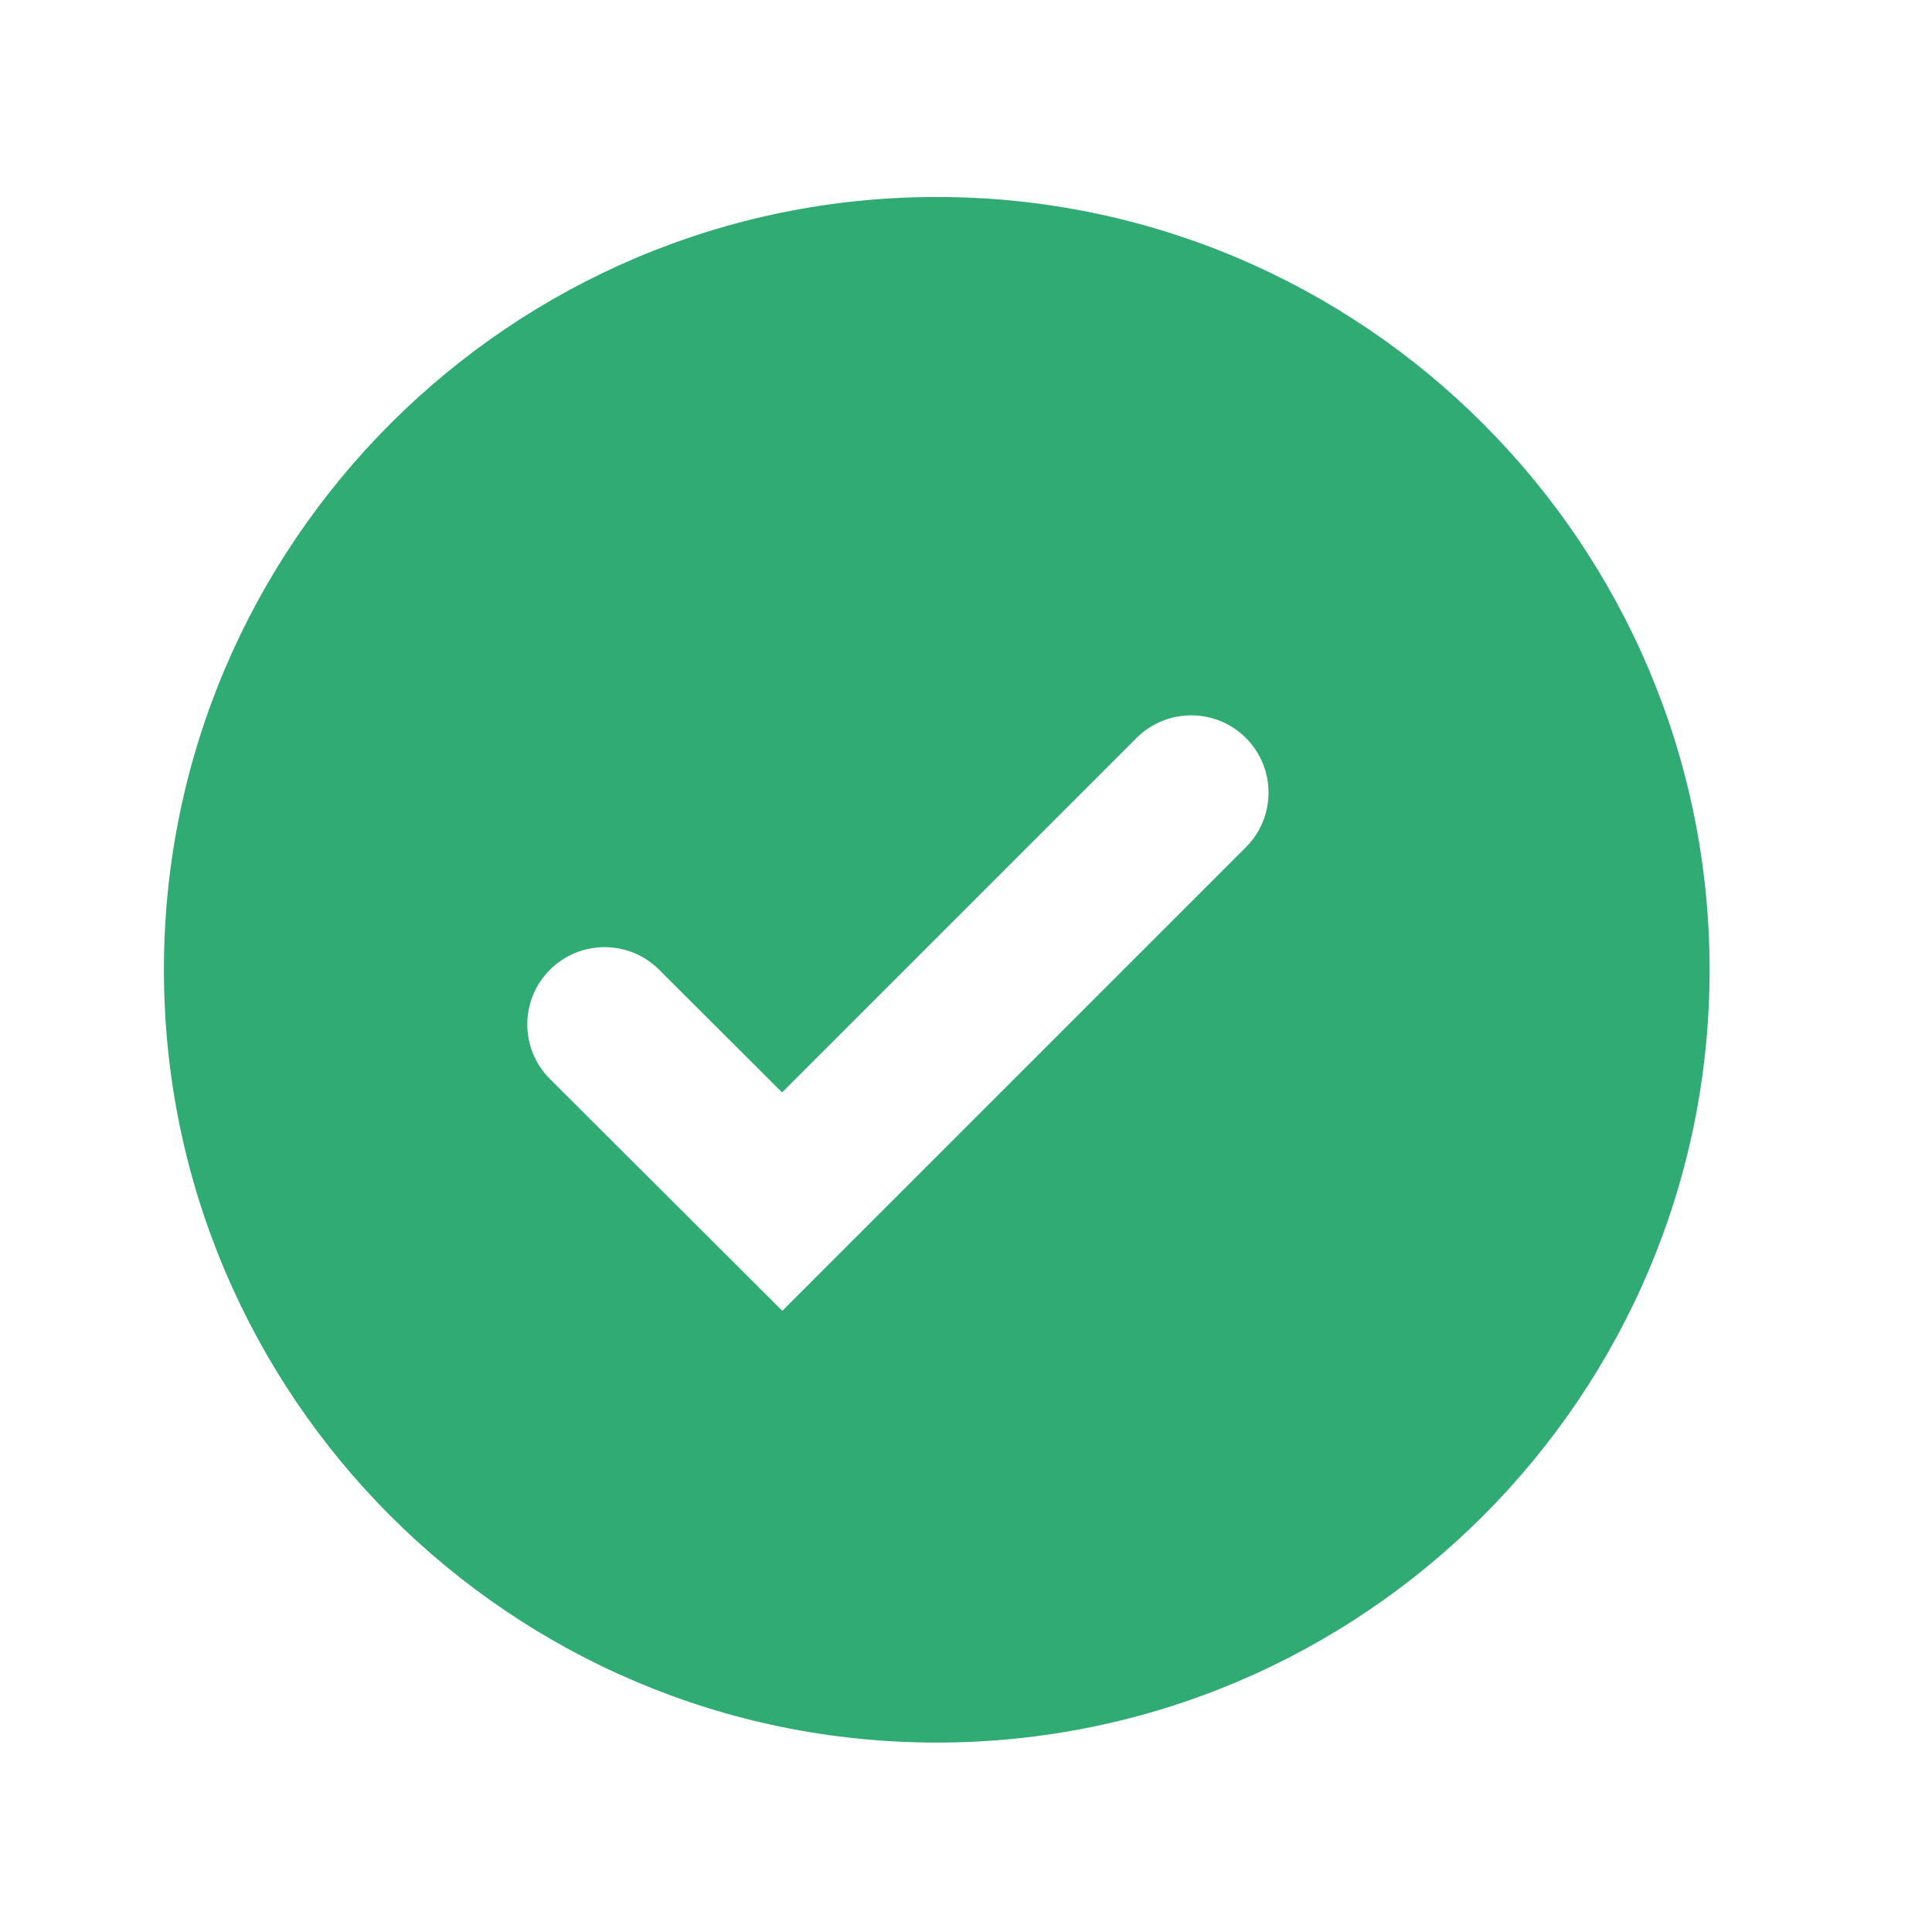
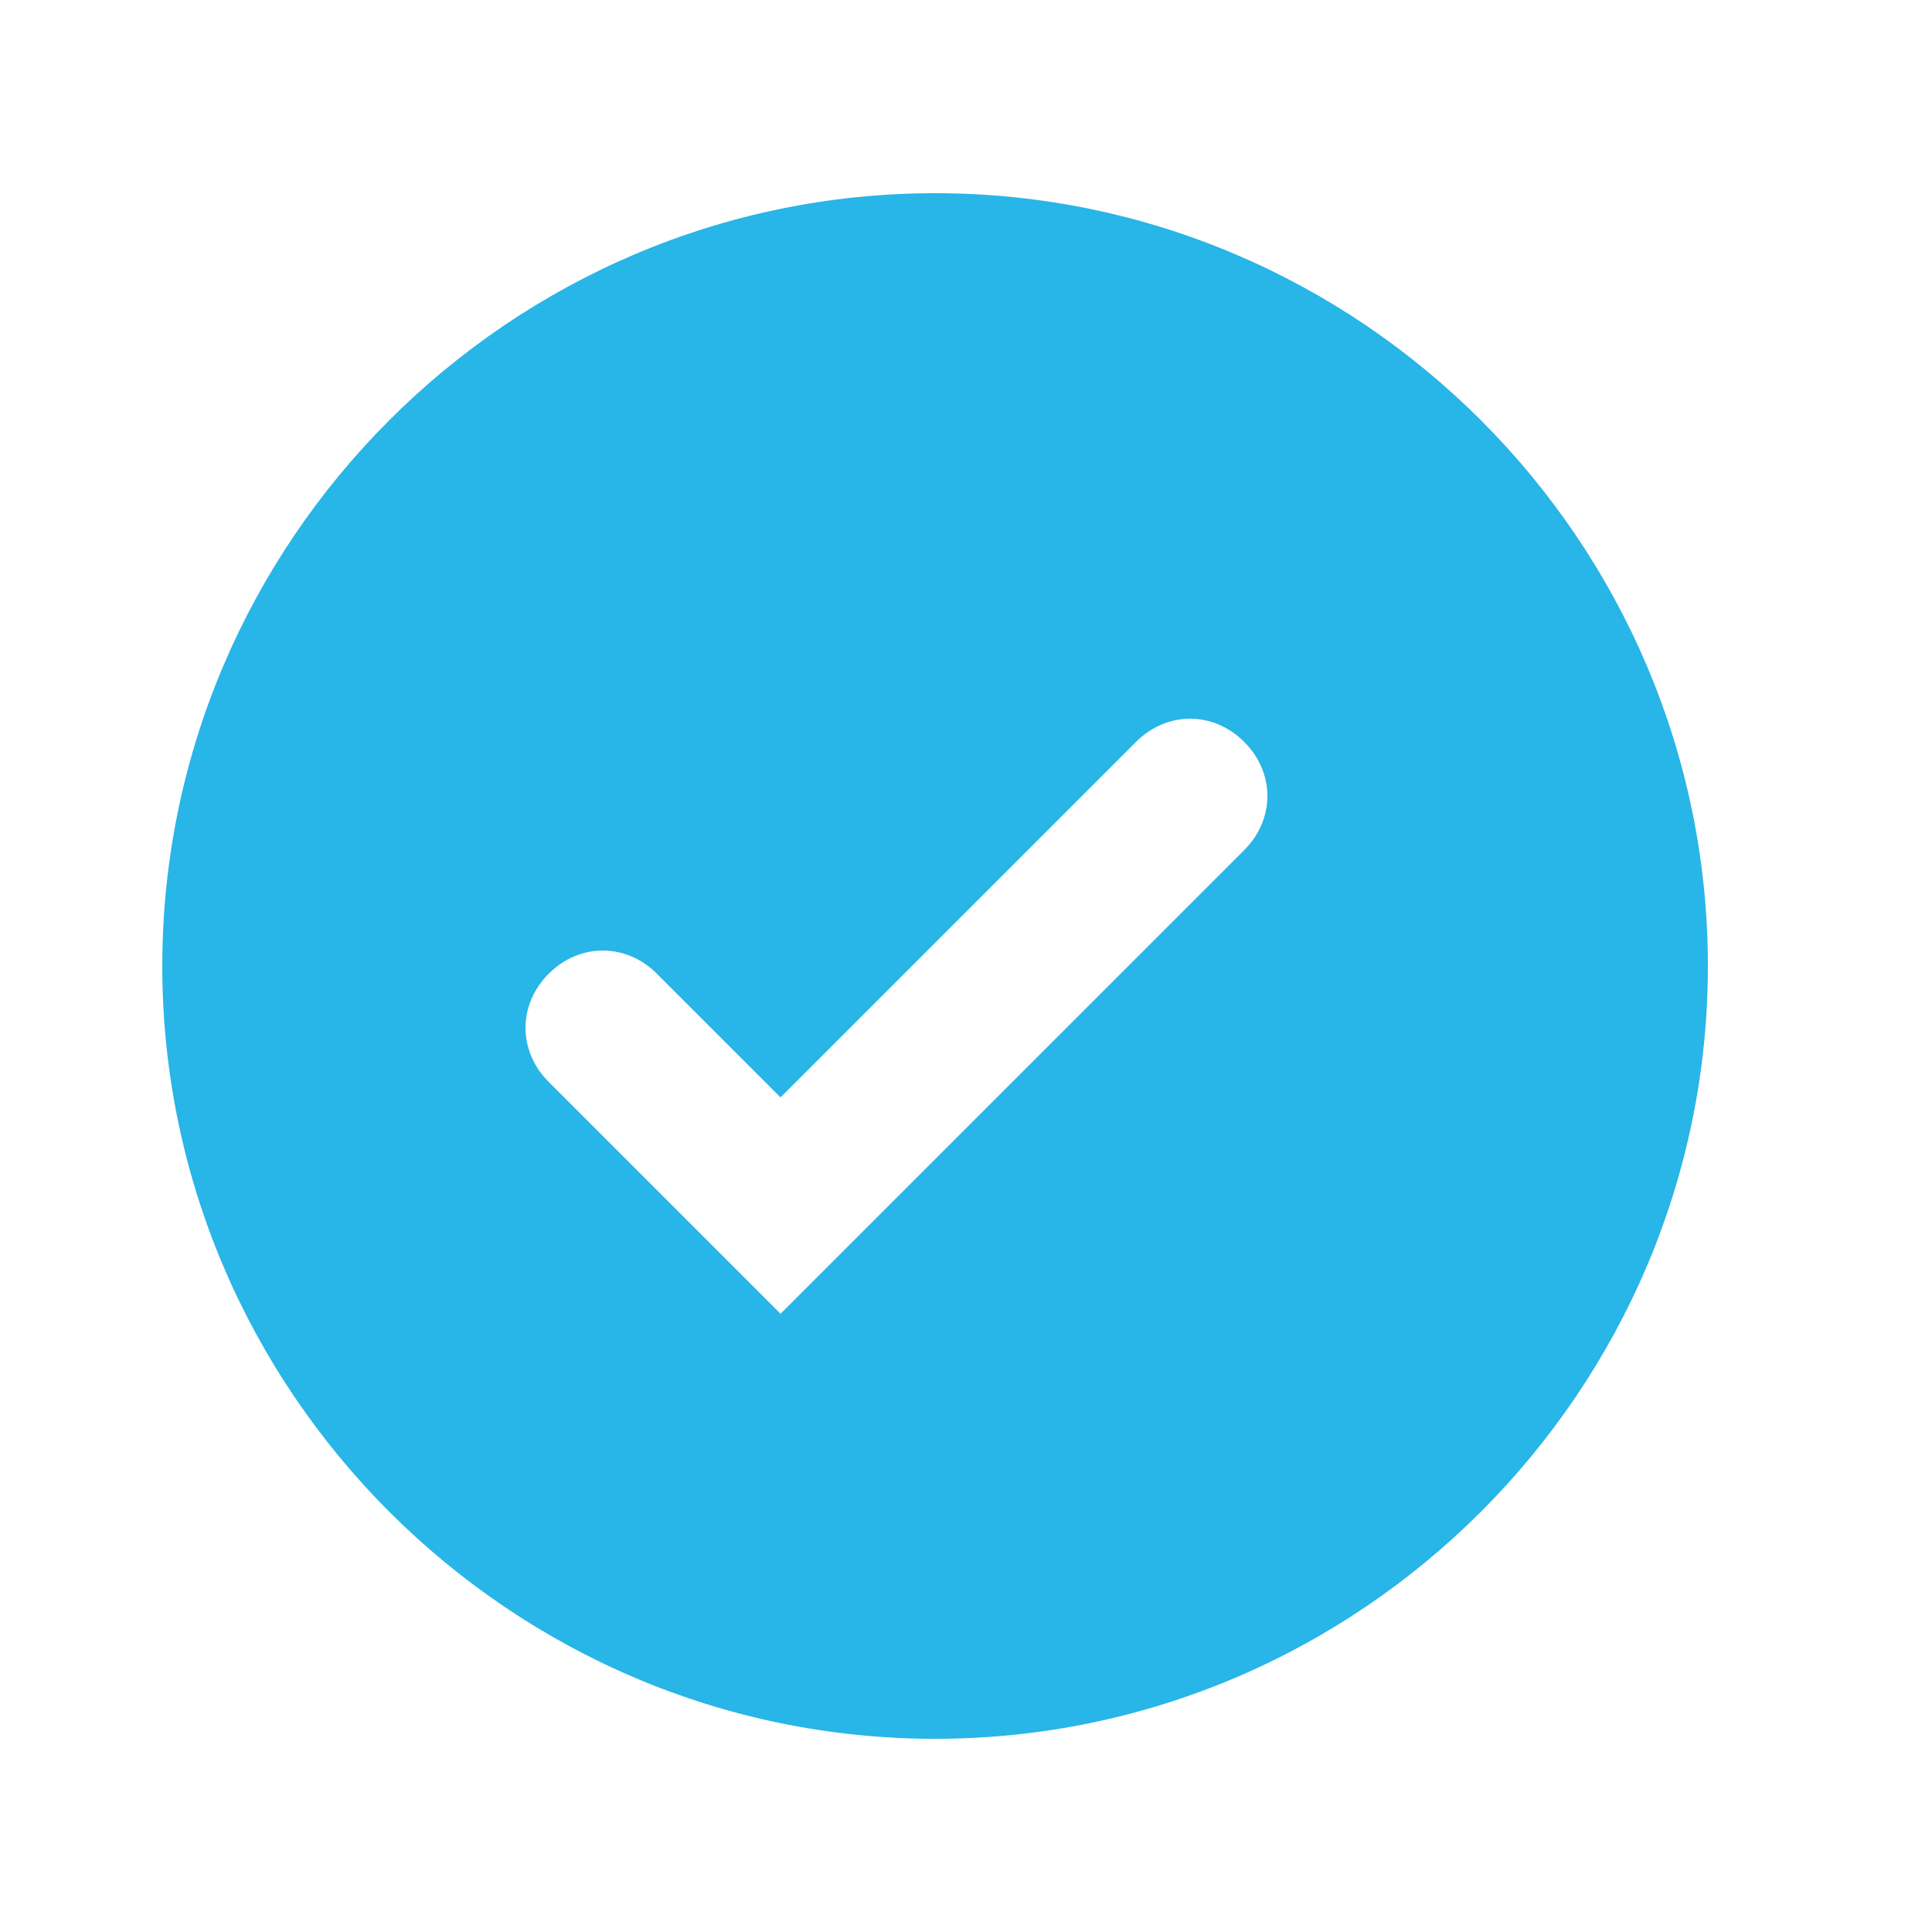
- <svg xmlns="http://www.w3.org/2000/svg" width="25" height="25" viewBox="0 0 25 25" fill="none">
-   <path d="M12.121 2.549C6.607 2.549 2.121 7.035 2.121 12.549C2.121 18.063 6.607 22.549 12.121 22.549C17.636 22.549 22.122 18.063 22.122 12.549C22.122 7.035 17.636 2.549 12.121 2.549ZM10.123 16.962L7.117 13.963C6.726 13.573 6.725 12.941 7.115 12.55C7.505 12.159 8.138 12.158 8.529 12.548L10.12 14.136L14.707 9.549C15.098 9.159 15.731 9.159 16.122 9.549C16.512 9.94 16.512 10.573 16.122 10.963L10.123 16.962Z" fill="#2FAB73" />
+ <svg xmlns="http://www.w3.org/2000/svg" version="1.1" id="Layer_1" x="0px" y="0px" viewBox="0 0 25 25" style="enable-background:new 0 0 25 25;" xml:space="preserve">
+   <style type="text/css">
+ 	.st0{fill:#28B5E7;}
+ </style>
+   <path class="st0" d="M12.1,2.5c-5.5,0-10,4.5-10,10c0,5.5,4.5,10,10,10c5.5,0,10-4.5,10-10C22.1,7,17.6,2.5,12.1,2.5z M10.1,17l-3-3  c-0.4-0.4-0.4-1,0-1.4c0.4-0.4,1-0.4,1.4,0l1.6,1.6l4.6-4.6c0.4-0.4,1-0.4,1.4,0c0.4,0.4,0.4,1,0,1.4L10.1,17z" />
</svg>
